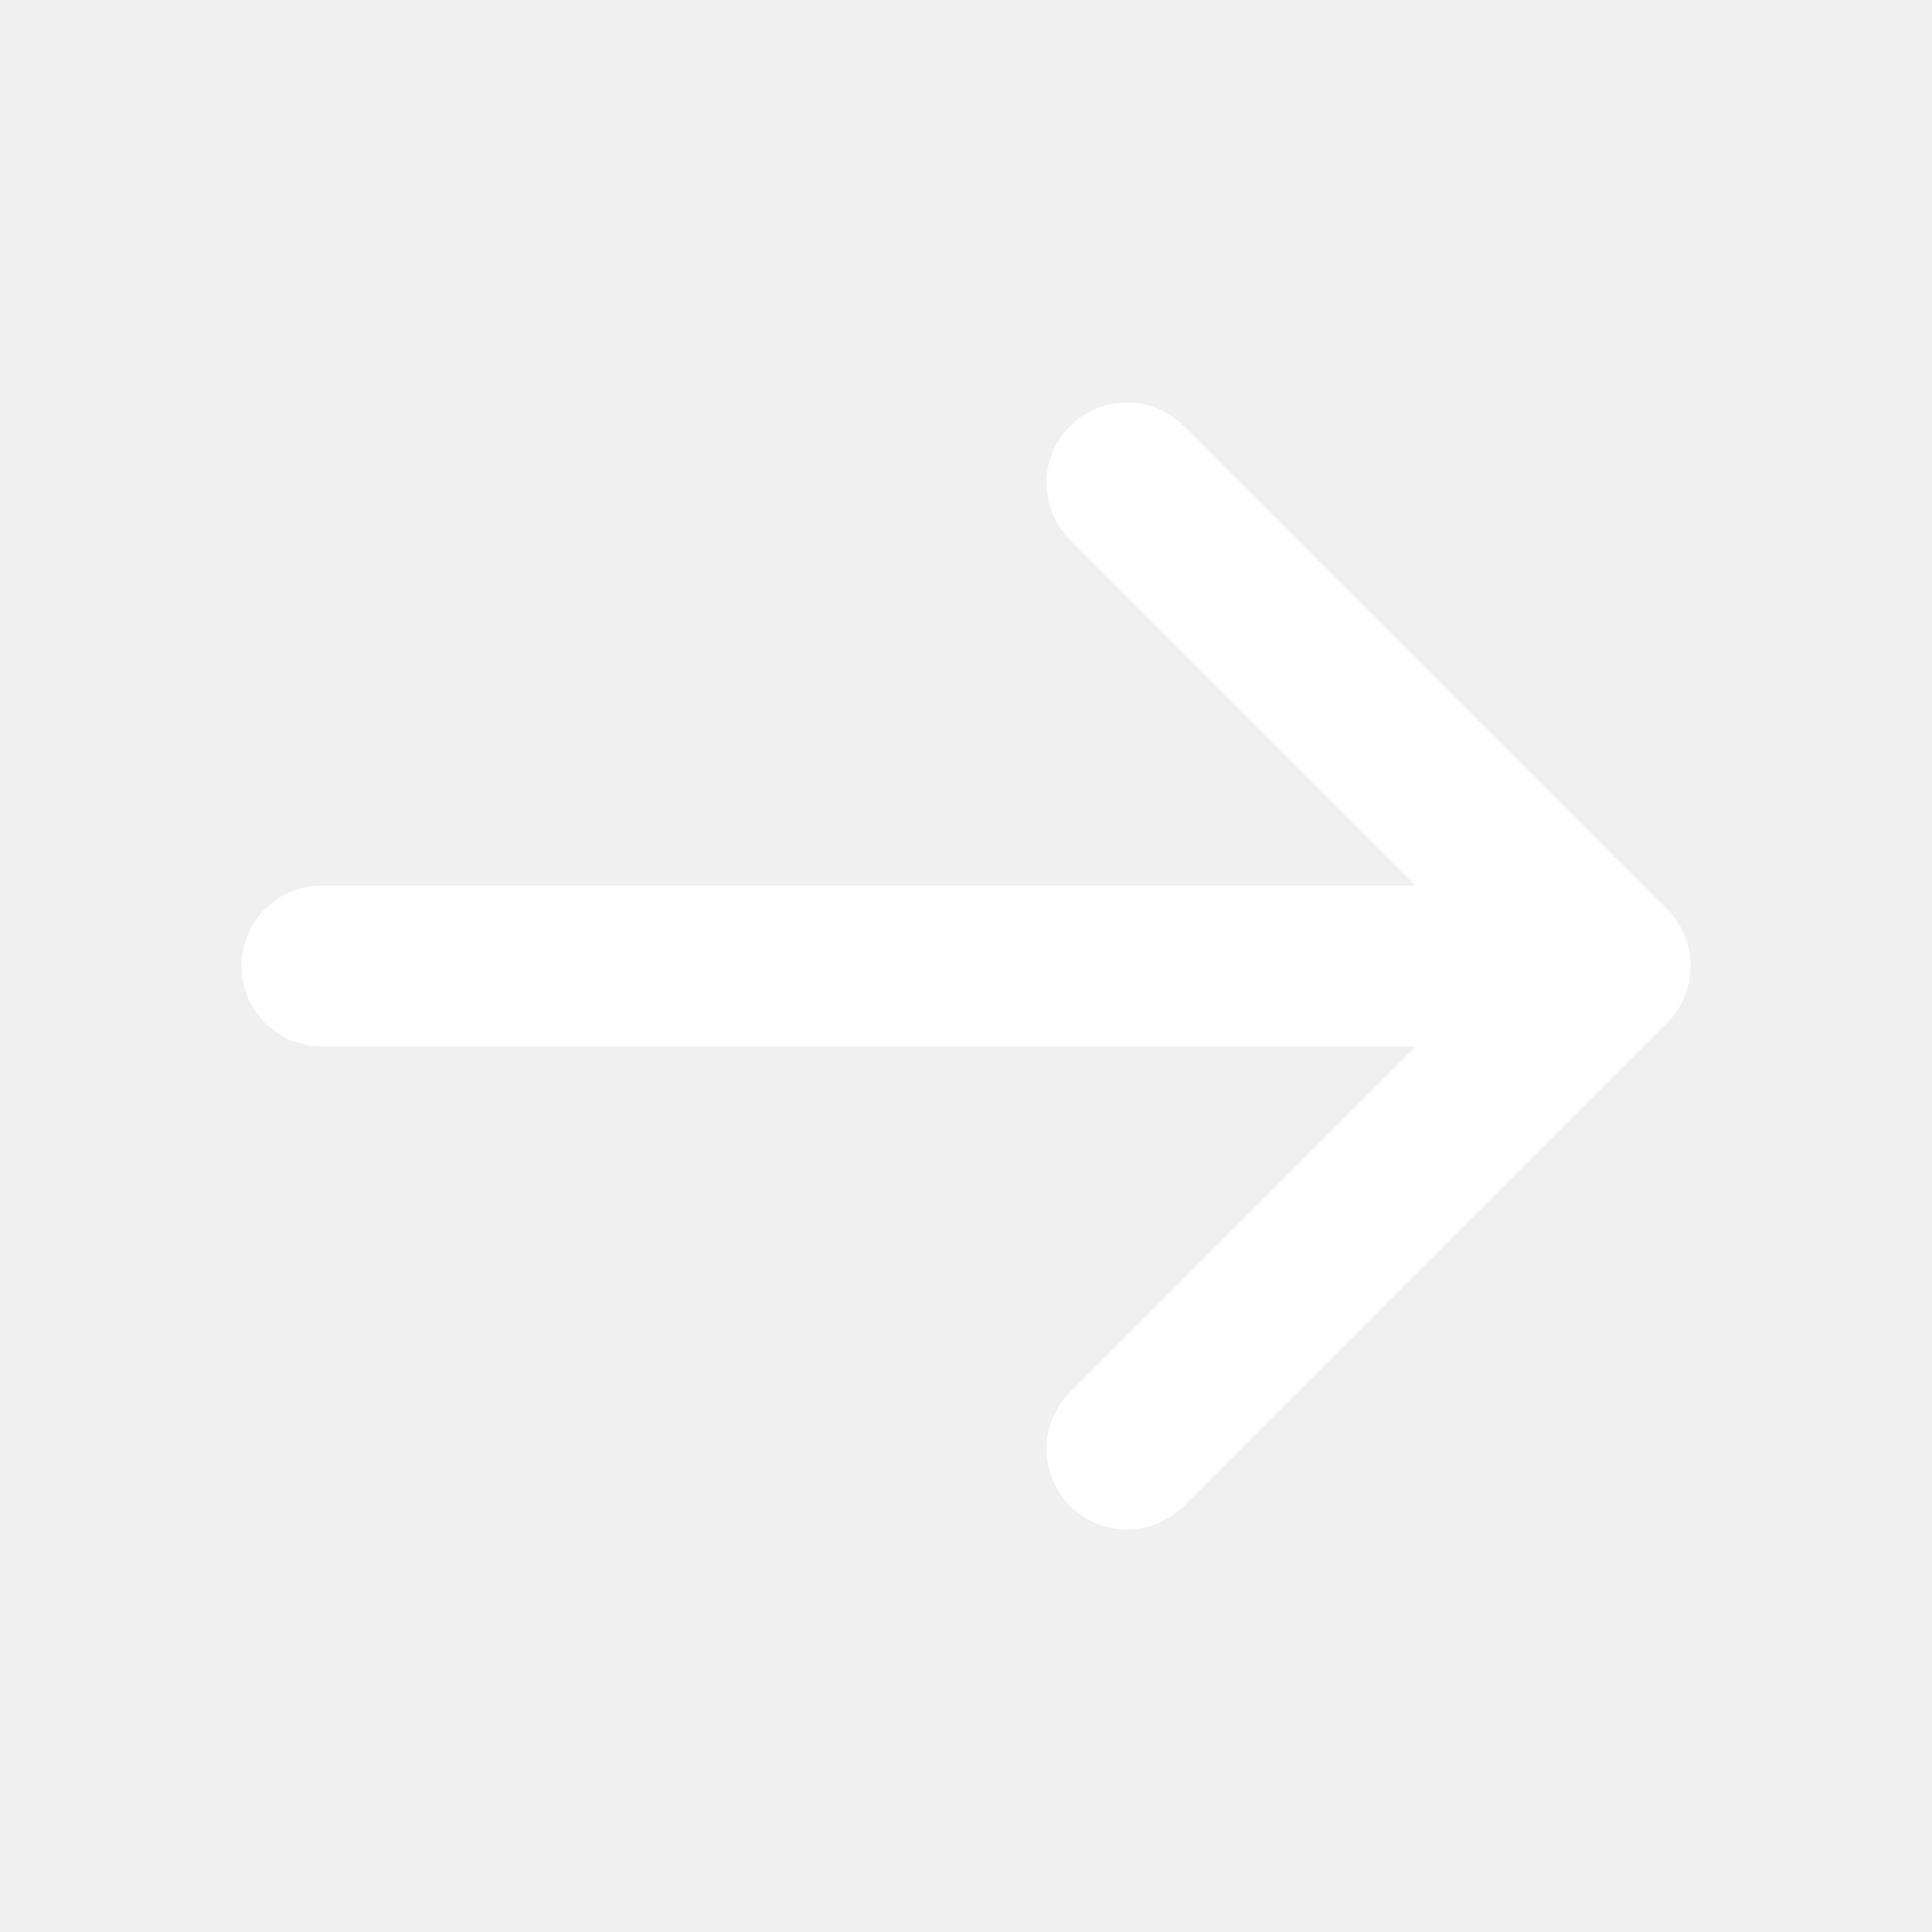
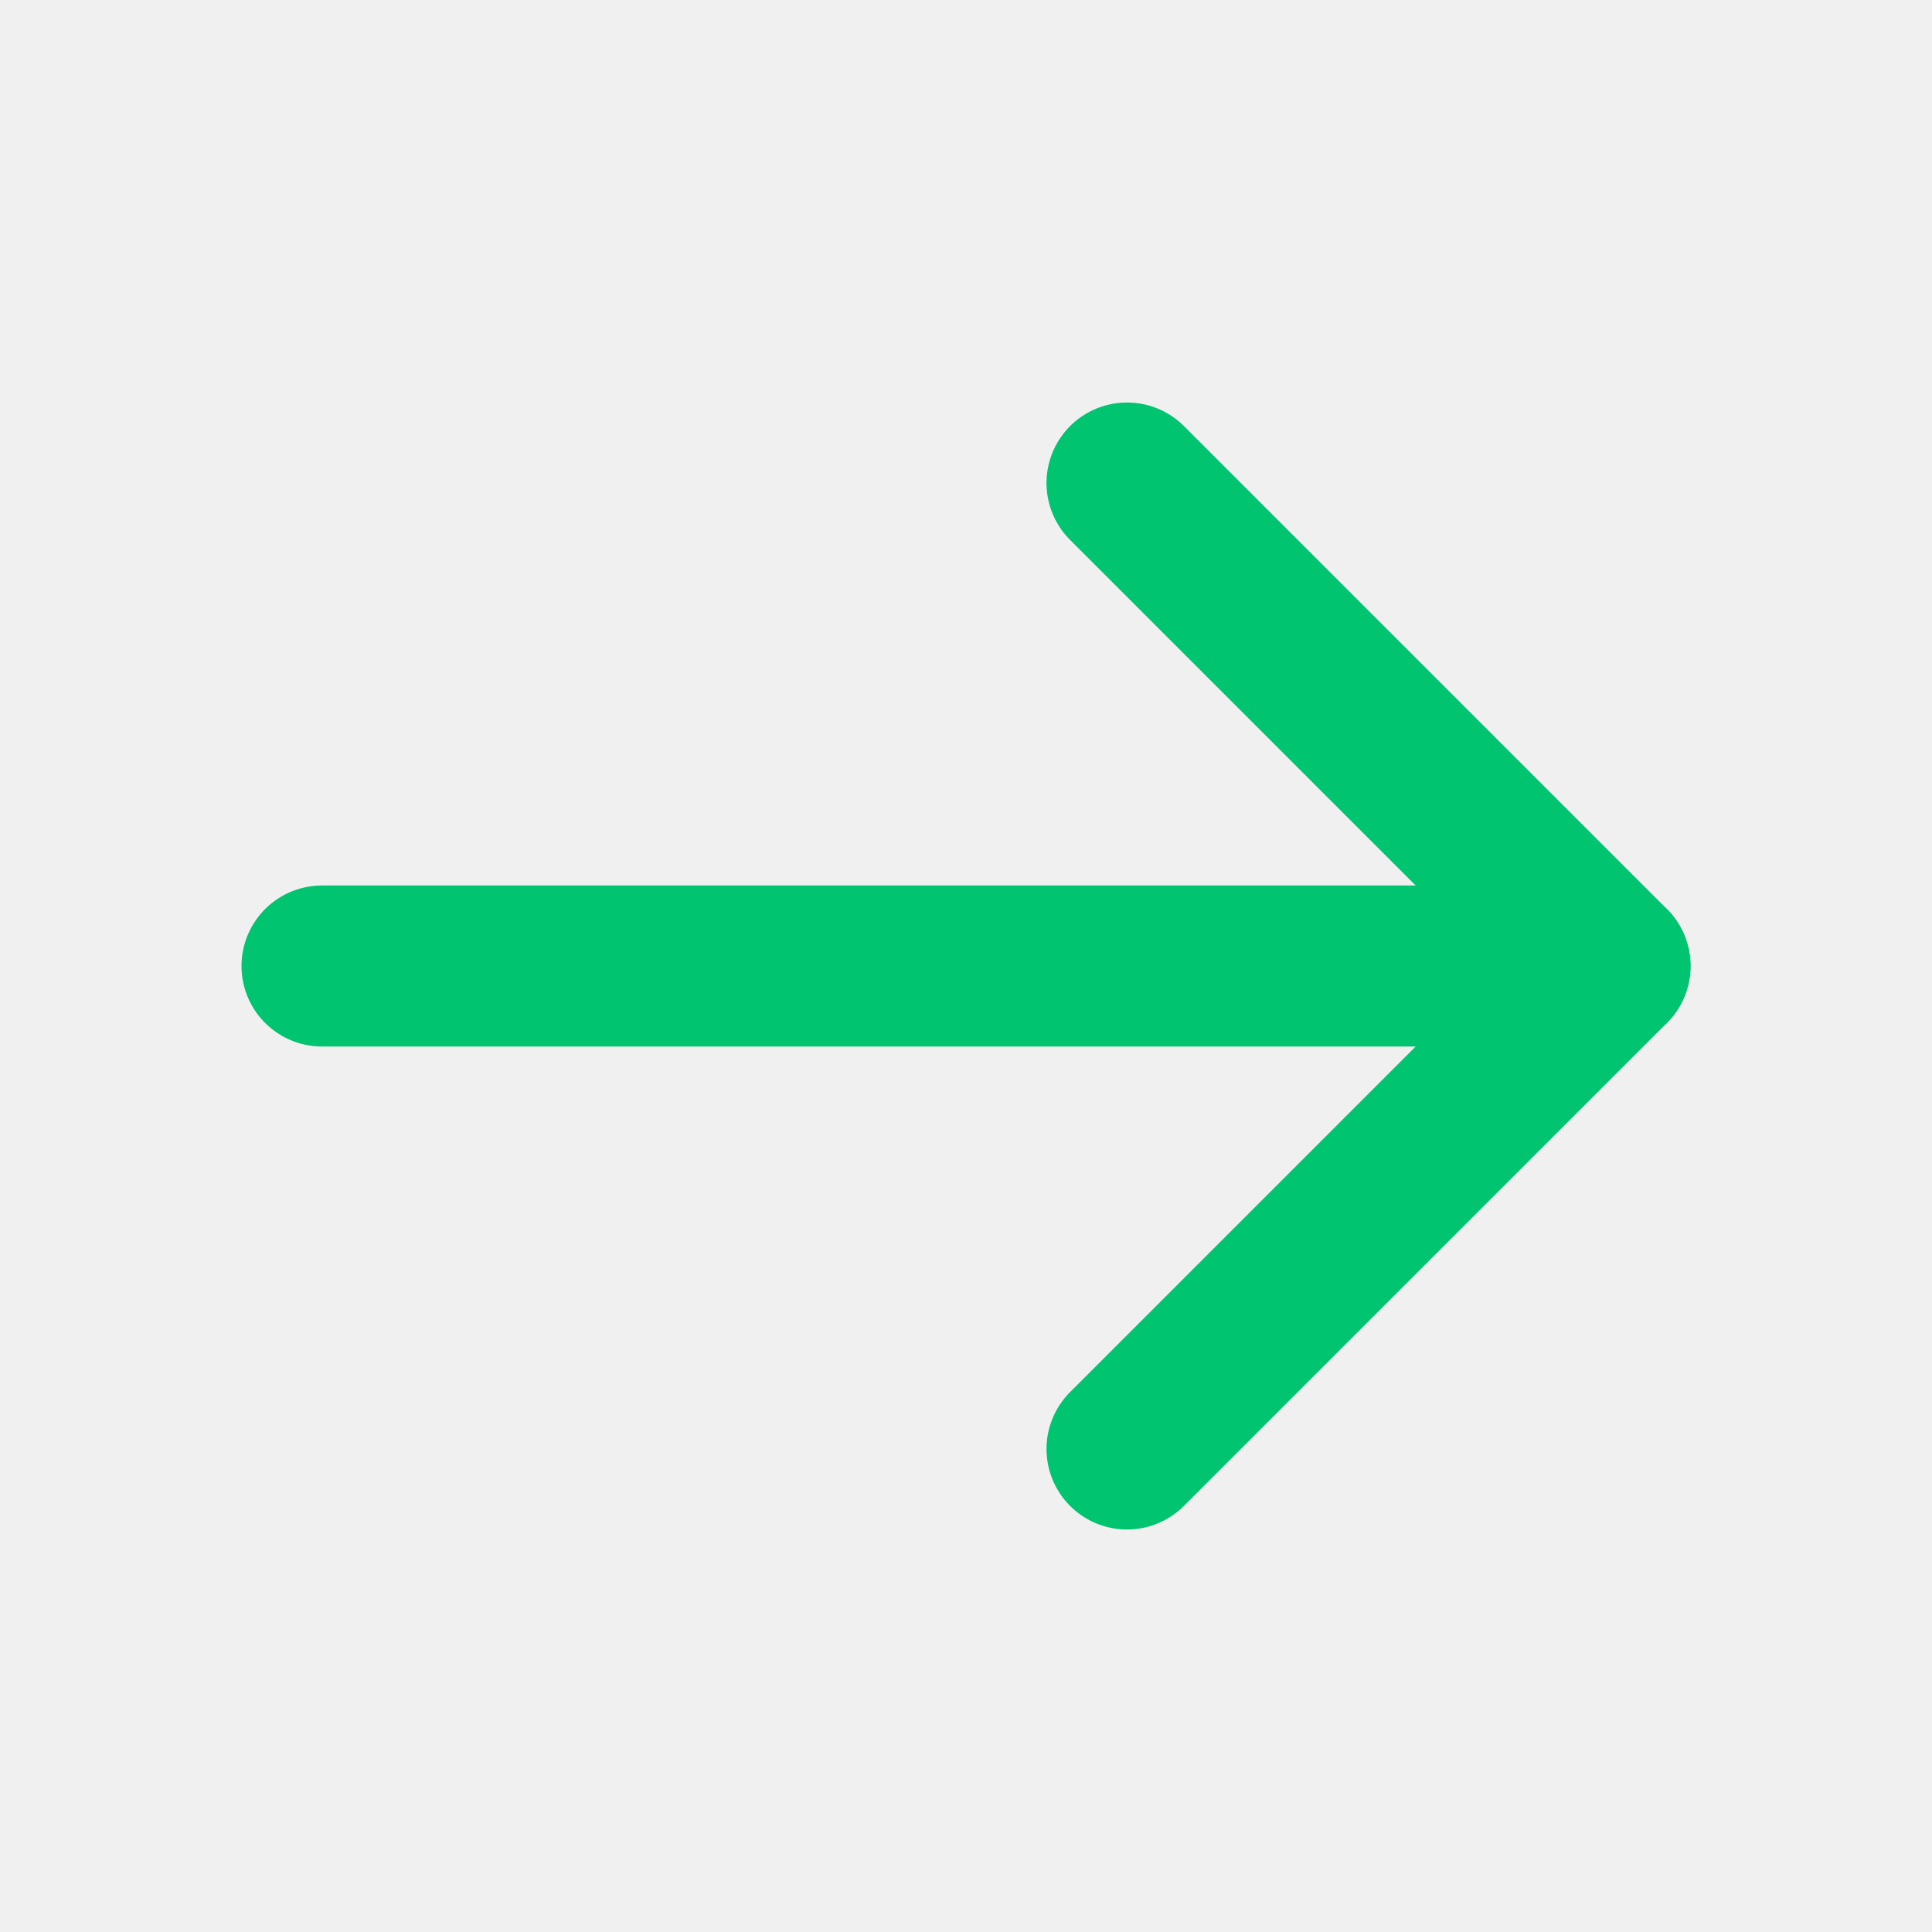
<svg xmlns="http://www.w3.org/2000/svg" width="24" height="24" viewBox="0 0 24 24" fill="none">
-   <path d="M4 12H20" stroke="white" stroke-width="2" stroke-linecap="round" stroke-linejoin="round" />
-   <path d="M14 6L20 12L14 18" stroke="white" stroke-width="2" stroke-linecap="round" stroke-linejoin="round" />
+   <path d="M4 12H20" stroke="#00C470" stroke-width="2" stroke-linecap="round" stroke-linejoin="round" />
+   <path d="M14 6L20 12L14 18" stroke="#00C470" stroke-width="2" stroke-linecap="round" stroke-linejoin="round" />
</svg>
